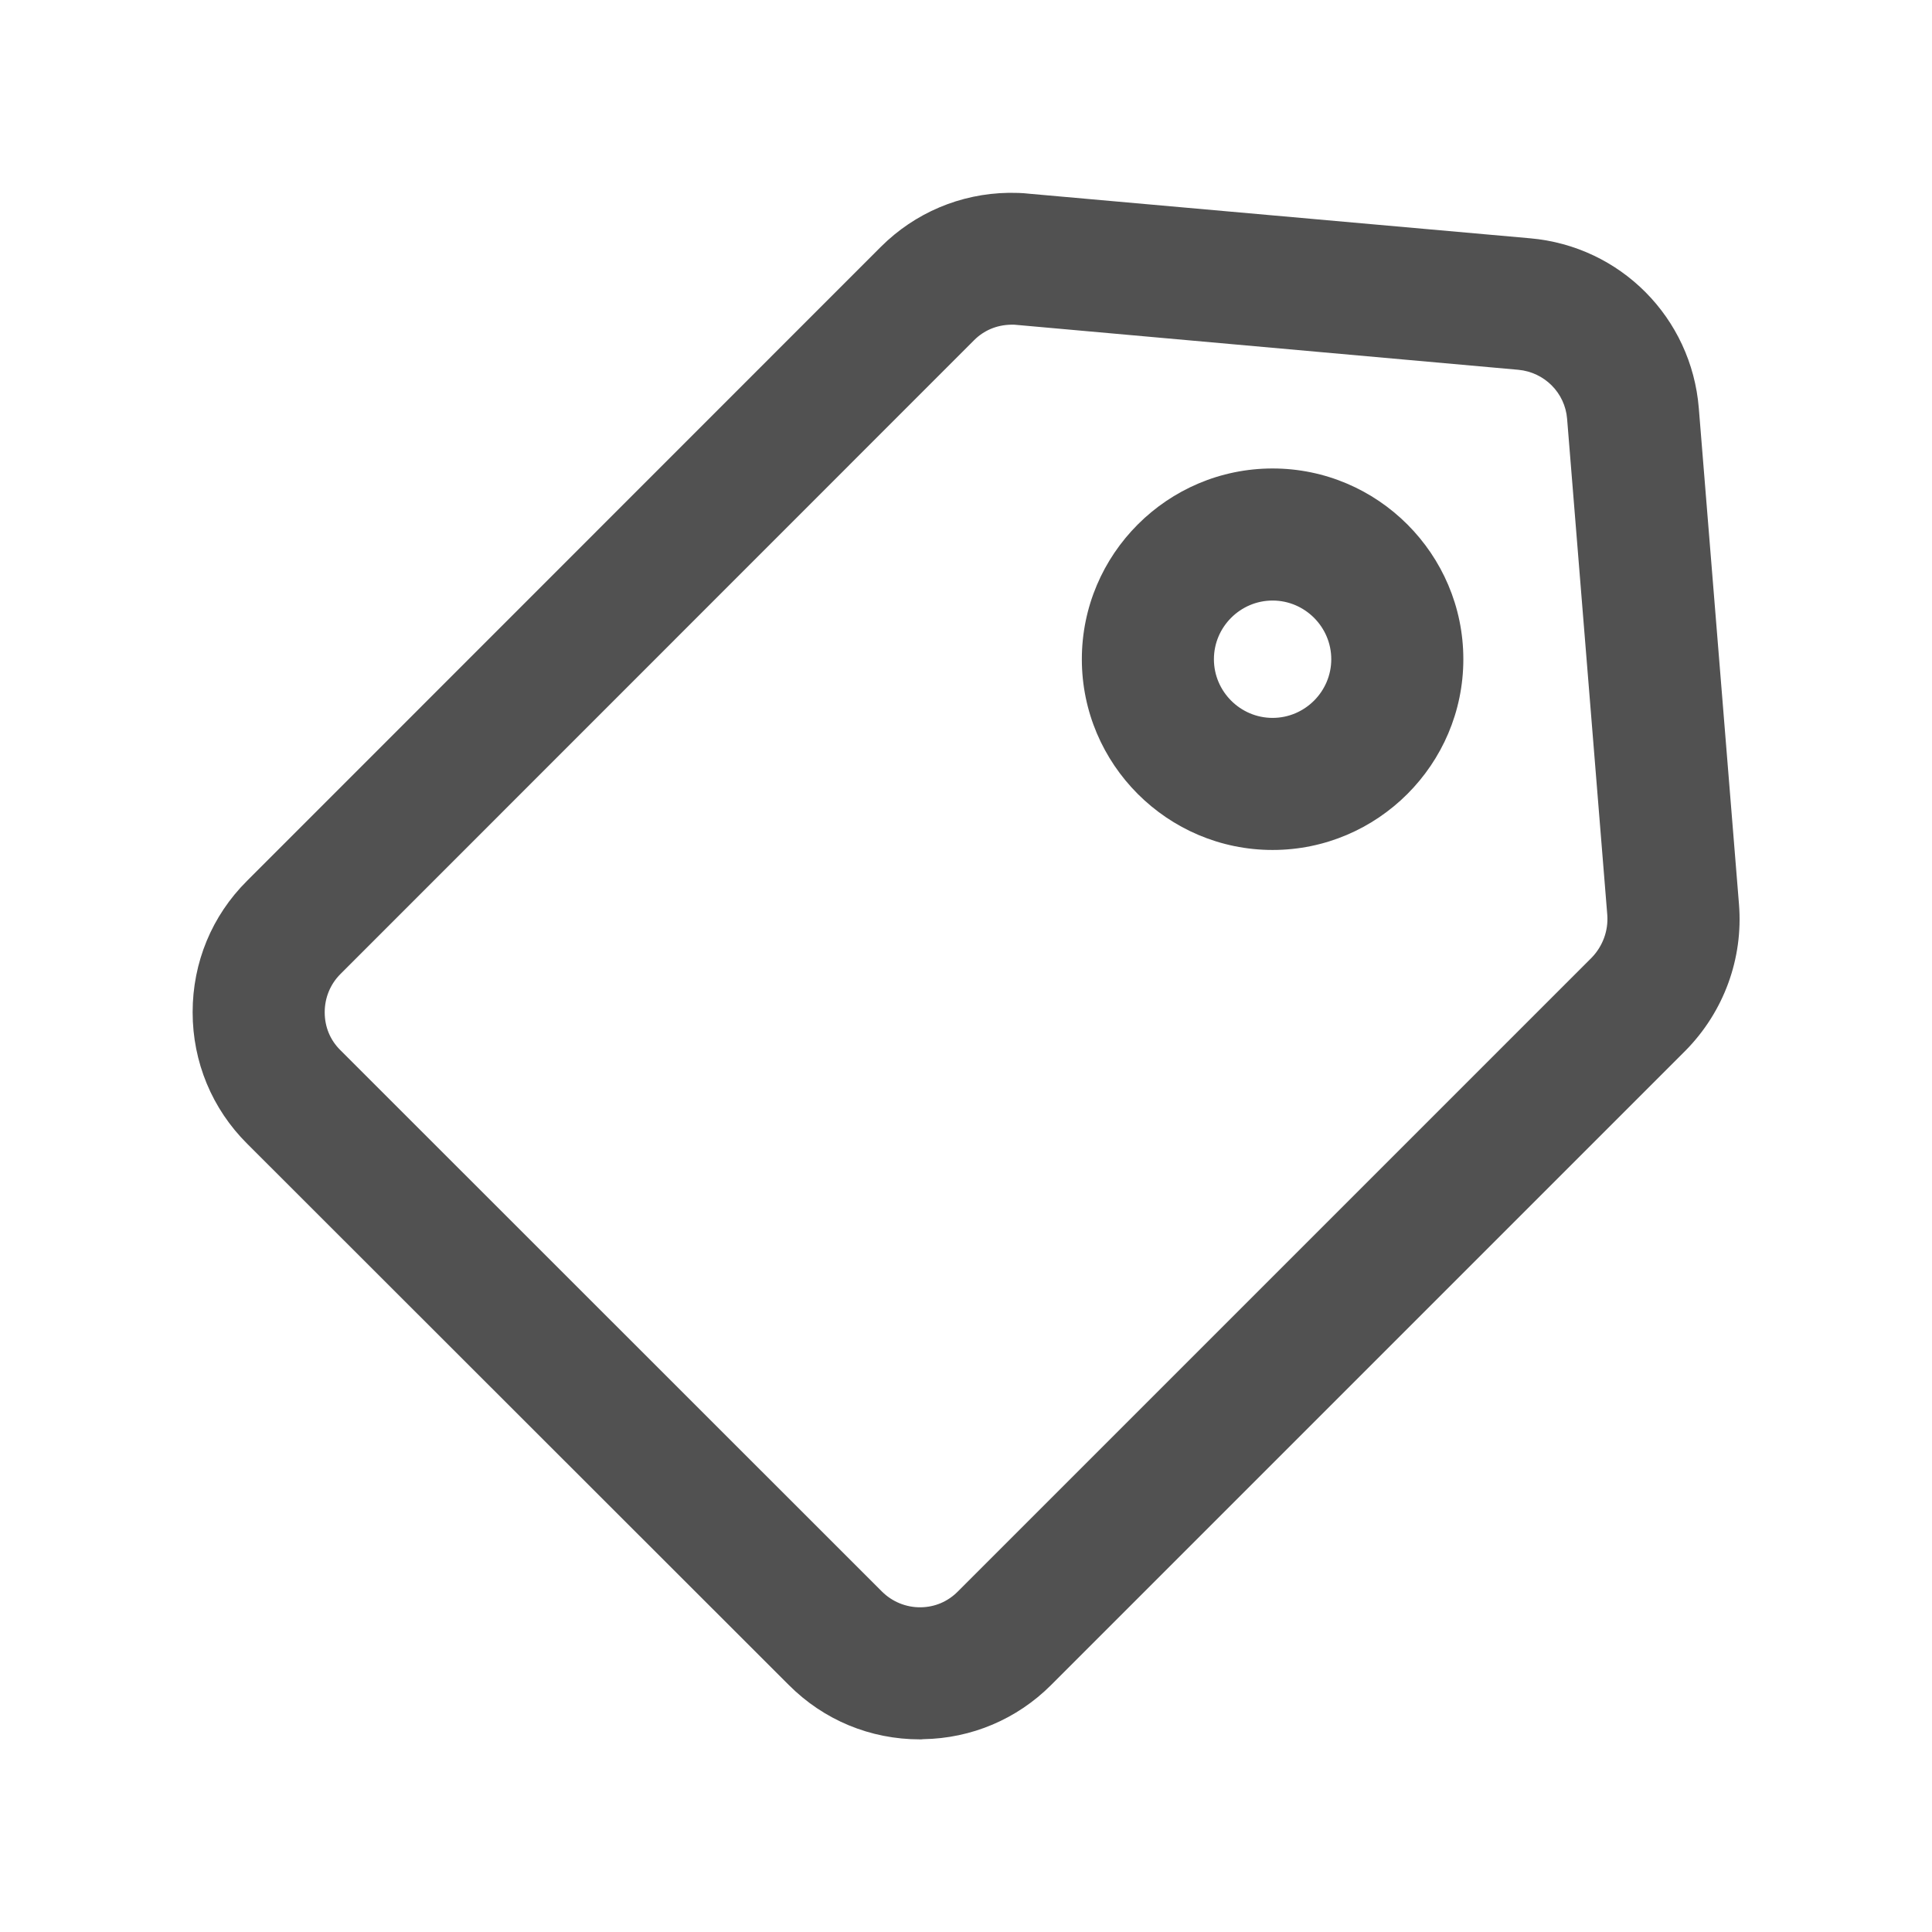
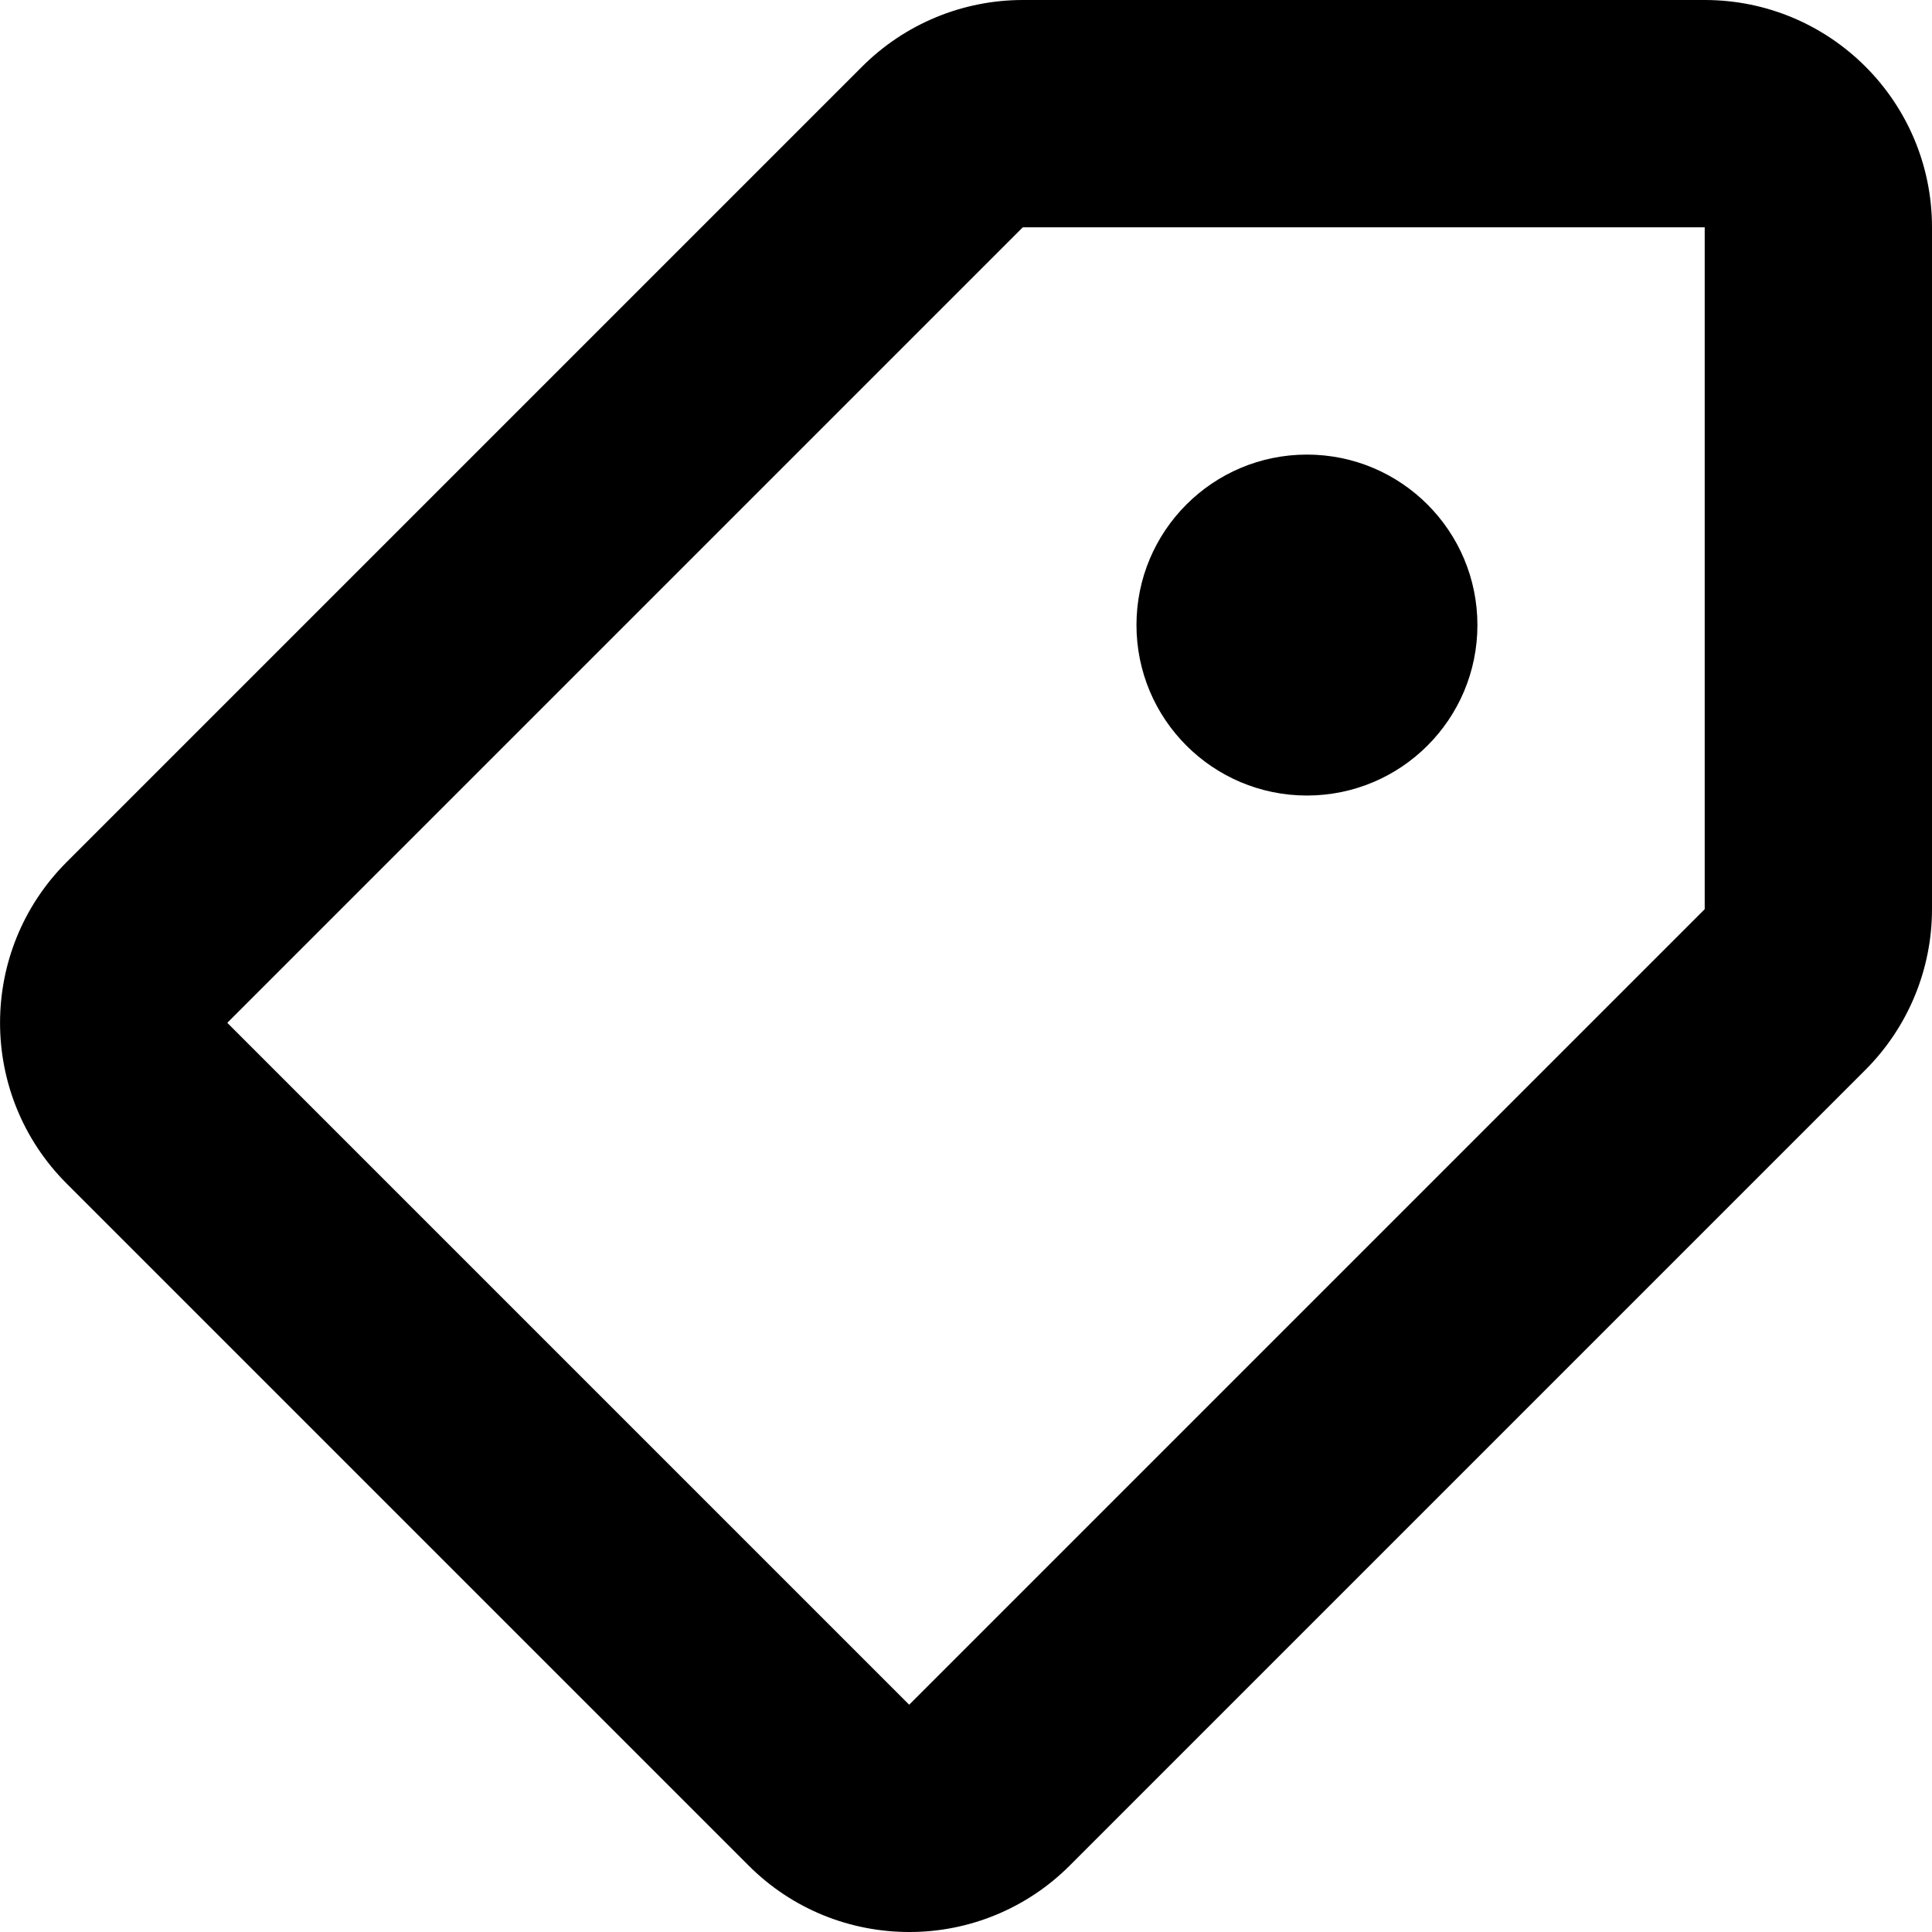
- <svg xmlns="http://www.w3.org/2000/svg" t="1670999441148" class="icon" viewBox="0 0 1024 1024" version="1.1" p-id="17967" width="200" height="200">
-   <path d="M487.6 921.9c-26.3 0-51-10.2-69.6-28.9L131 606.2c-18.6-18.5-28.9-43.3-28.9-69.7 0-26.4 10.2-51.1 28.8-69.6l335.9-336c18.1-18.1 42.2-28.3 67.8-28.7h0.6c2.7 0 6.3 0 10.5 0.5L811 126.3c47.9 4.2 85.5 42.1 89.4 90l21.3 263c2.3 28.7-8 56.9-28.3 77.5l-0.2 0.2-336.1 336.1c-18.1 18.1-42.2 28.3-67.8 28.7-0.6 0.1-1.1 0.1-1.7 0.1z m48-749.8c-7.4 0.2-14.1 3-19.3 8.2l-335.9 336c-5.3 5.3-8.3 12.5-8.3 20.2 0 7.8 2.9 14.7 8.2 20l0.1 0.1 287 286.9c5.5 5.5 12.9 8.5 20.6 8.4 7.5-0.1 14.3-3 19.6-8.3l336-336c5.9-6.1 8.9-14.3 8.3-22.6l-21.3-263c-1.1-13.8-12-24.7-25.8-26l-266-23.8c-0.4 0-0.8-0.1-1.2-0.1h-2z m1.9 0z" fill="#515151" p-id="17968" />
-   <path d="M674.5 450.5c-55.7 0-101.1-45.4-101.1-101.1s45.4-101.1 101.1-101.1 101.1 45.4 101.1 101.1-45.4 101.1-101.1 101.1z m0-132.2c-17.1 0-31.1 14-31.1 31.1s14 31.1 31.1 31.1 31.1-14 31.1-31.1-14-31.1-31.1-31.1z" fill="#515151" p-id="17969" />
+ <svg xmlns="http://www.w3.org/2000/svg" t="1671101862205" class="icon" viewBox="0 0 1024 1024" version="1.1" p-id="8945" width="200" height="200">
+   <path d="M903.529 0H542.118a120.471 120.471 0 0 0-85.173 35.298l-421.647 421.647a120.471 120.471 0 0 0 0 170.345l361.412 361.412c23.492 23.552 54.332 35.298 85.173 35.298a119.868 119.868 0 0 0 85.173-35.298l421.647-421.647A120.471 120.471 0 0 0 1024 481.882V120.471a120.471 120.471 0 0 0-120.471-120.471z m0 481.882l-421.647 421.647-361.412-361.412 421.647-421.647h361.412v361.412z" p-id="8946" />
+   <path d="M692.706 331.294m-90.353 0a90.353 90.353 0 1 0 180.706 0 90.353 90.353 0 1 0-180.706 0Z" p-id="8947" />
</svg>
